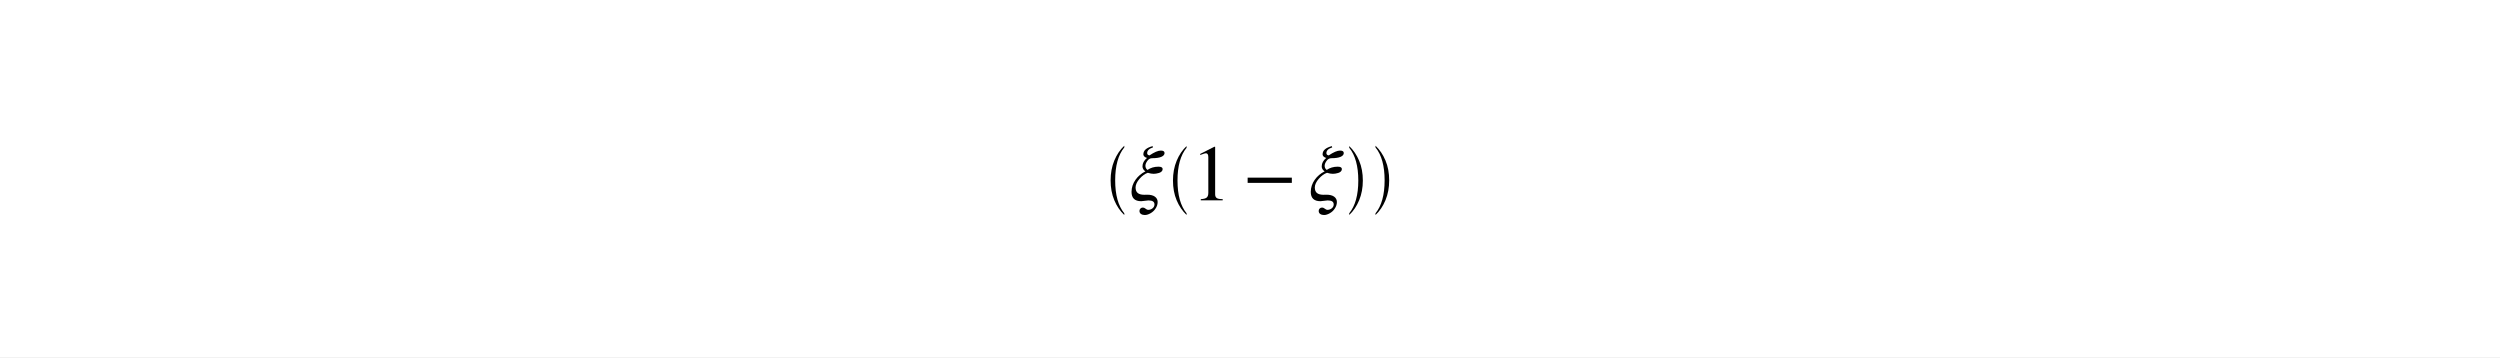
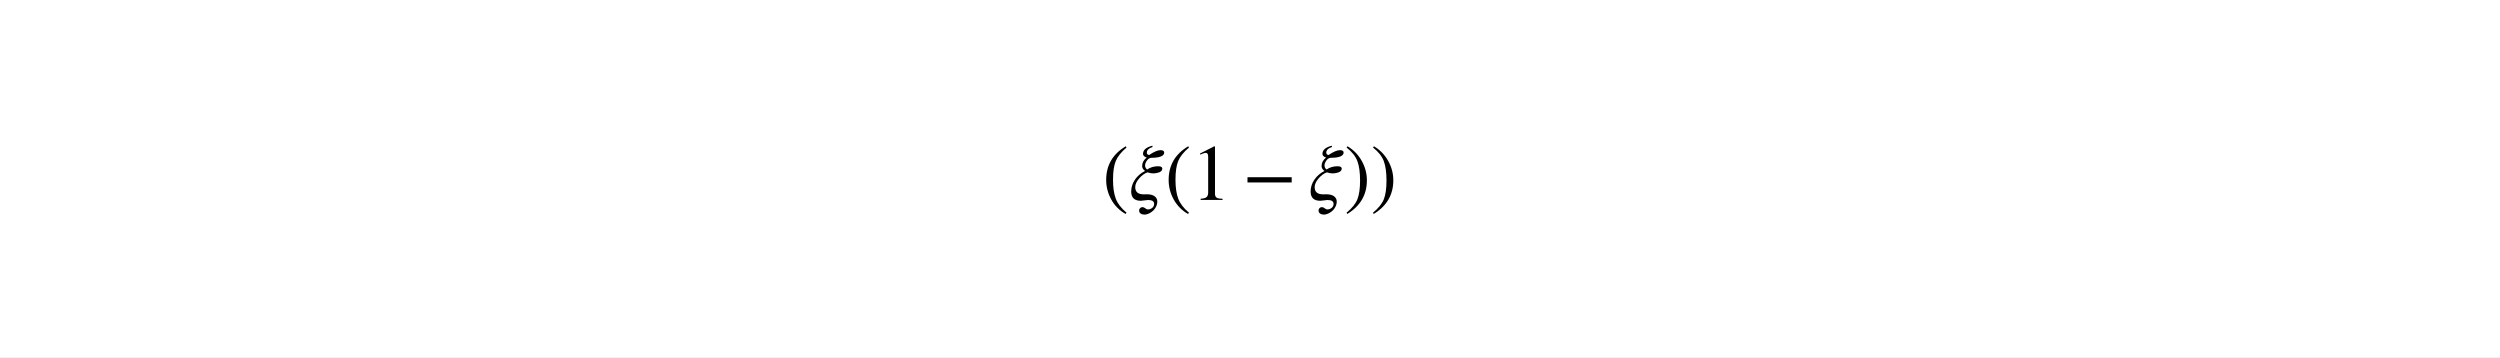
<svg xmlns="http://www.w3.org/2000/svg" xmlns:xlink="http://www.w3.org/1999/xlink" height="54pt" version="1.1" viewBox="0 0 378 54" width="378pt">
  <defs>
    <style type="text/css">
*{stroke-linecap:butt;stroke-linejoin:round;}
  </style>
  </defs>
  <g id="figure_1">
    <g id="patch_1">
      <path d="M 0 54  L 378 54  L 378 0  L 0 0  z " style="fill:#ffffff;" />
    </g>
    <g id="text_1">
      <defs>
-         <path d="M 38.203 -13.406  L 38.203 -16.406  Q 27 -5.797 20.453 9.844  Q 13.906 25.5 13.906 45.094  Q 13.906 64.406 20.453 80.25  Q 27 96.094 38.203 106.594  L 38.203 103.594  Q 22 83.797 22 45.094  Q 22 6.406 38.203 -13.406  " id="STIXSizeOneSym-Regular-28" />
+         <path d="M 30.406 -16.094  L 29.203 -17.703  Q 17.594 -11.094 11.188 0.5  Q 4.797 12.094 4.797 25.203  Q 4.797 52.906 29.5 67.594  L 30.406 66  Q 20.203 57.297 16.797 48.844  Q 13.406 40.406 13.406 25.5  Q 13.406 10.703 16.906 1.5  Q 20.406 -7.703 30.406 -16.094  " id="STIXGeneral-Regular-28" />
        <path d="M 29.594 68.297  L 30 66.703  Q 22.703 64.297 22.703 59.5  Q 22.703 57.094 25.594 56.594  Q 34.703 62.703 39.906 62.703  Q 44.594 62.703 44.594 59.594  Q 44.594 56.594 40.641 54.844  Q 36.703 53.094 29 53.094  Q 25.297 53.094 22.891 49.688  Q 20.5 46.297 20.5 43.594  Q 20.5 40.203 23.094 38.297  Q 29 42.406 36.906 42.406  Q 42.203 42.406 42.203 39.406  Q 42.203 37.594 40.891 36.344  Q 39.594 35.094 37.594 34.5  Q 35.594 33.906 33.891 33.656  Q 32.203 33.406 30.703 33.406  Q 27.797 33.406 23.5 34.703  Q 18.094 32.906 13.141 27.203  Q 8.203 21.5 8.094 16.297  Q 8.094 11.406 10.844 9.203  Q 13.594 7 19 7  Q 19.703 7 21.094 7.047  Q 22.5 7.094 22.797 7.094  Q 29.094 7.094 32.5 4.594  Q 35.906 2.094 35.906 -2.094  Q 35.906 -6.594 33.094 -10.594  Q 30.906 -14 27 -16.25  Q 23.094 -18.5 19.703 -18.5  Q 16.906 -18.5 14.953 -17.203  Q 13 -15.906 13 -13.297  Q 13 -11.594 14.203 -10.344  Q 15.406 -9.094 17.297 -9.094  Q 18.906 -9.094 20.75 -10.547  Q 22.594 -12 23.797 -12  Q 27.094 -12 29.5 -10.047  Q 31.906 -8.094 31.906 -5.094  Q 31.906 -0.094 24.297 -0.094  Q 23 -0.094 19.844 -0.594  Q 16.703 -1.094 15.203 -1.094  Q 3 -1.094 3 10.703  Q 3.094 18.906 7.938 25.797  Q 12.797 32.703 20.5 36.5  Q 16.797 39 16.797 42.797  Q 16.797 48.703 22.594 53.5  Q 21.297 53.5 19.594 54.844  Q 17.906 56.203 17.906 58  Q 17.906 65.297 29.594 68.297  " id="STIXGeneral-Italic-3be" />
        <path d="M 39.406 0  L 11.797 0  L 11.797 1.5  Q 17.297 1.797 19.297 3.547  Q 21.297 5.297 21.297 9.5  L 21.297 54.406  Q 21.297 59.297 18.297 59.297  Q 16.906 59.297 13.797 58.094  L 11.094 57.094  L 11.094 58.5  L 29 67.594  L 29.906 67.297  L 29.906 7.594  Q 29.906 4.297 31.906 2.891  Q 33.906 1.5 39.406 1.5  z " id="STIXGeneral-Regular-31" />
-         <path d="M 8.594 103.594  L 8.594 106.594  Q 19.797 96 26.344 80.344  Q 32.906 64.703 32.906 45.094  Q 32.906 25.797 26.344 9.938  Q 19.797 -5.906 8.594 -16.406  L 8.594 -13.406  Q 24.797 6.406 24.797 45.094  Q 24.797 83.797 8.594 103.594  " id="STIXSizeOneSym-Regular-29" />
        <path d="M 62.094 22  L 6.406 22  L 6.406 28.594  L 62.094 28.594  z " id="STIXGeneral-Regular-2212" />
+         <path d="M 2.906 66  L 4.094 67.594  Q 15.5 60.797 22 49.188  Q 28.5 37.594 28.5 24.703  Q 28.5 -2.594 3.797 -17.703  L 2.906 -16.094  Q 13.203 -7.594 16.547 0.844  Q 19.906 9.297 19.906 24.406  Q 19.906 39.594 16.547 48.75  Q 13.203 57.906 2.906 66  " id="STIXGeneral-Regular-29" />
      </defs>
-       <g transform="translate(166.74 30.31125)scale(0.12 -0.12)">
-         <use transform="translate(0 -6.6875)scale(0.709985)" xlink:href="#STIXSizeOneSym-Regular-28" />
-         <use transform="translate(33.228 0.171875)" xlink:href="#STIXGeneral-Italic-3be" />
-         <use transform="translate(78.62799 -6.6875)scale(0.705666)" xlink:href="#STIXSizeOneSym-Regular-28" />
-         <use transform="translate(111.6805 0.171875)" xlink:href="#STIXGeneral-Regular-31" />
-         <use transform="translate(176.1205 0.171875)" xlink:href="#STIXGeneral-Regular-2212" />
-         <use transform="translate(259.0604 0.171875)" xlink:href="#STIXGeneral-Italic-3be" />
-         <use transform="translate(304.4604 -6.6875)scale(0.705666)" xlink:href="#STIXSizeOneSym-Regular-29" />
-         <use transform="translate(337.5129 -6.6875)scale(0.709985)" xlink:href="#STIXSizeOneSym-Regular-29" />
+       <g transform="translate(166.68 30.31125)scale(0.12 -0.12)">
+         <use transform="translate(0 0.703125)" xlink:href="#STIXGeneral-Regular-28" />
+         <use transform="translate(33.29999 0.703125)" xlink:href="#STIXGeneral-Italic-3be" />
+         <use transform="translate(78.69998 0.703125)" xlink:href="#STIXGeneral-Regular-28" />
+         <use transform="translate(112 0.703125)" xlink:href="#STIXGeneral-Regular-31" />
+         <use transform="translate(176.44 0.703125)" xlink:href="#STIXGeneral-Regular-2212" />
+         <use transform="translate(259.3799 0.703125)" xlink:href="#STIXGeneral-Italic-3be" />
+         <use transform="translate(304.7799 0.703125)" xlink:href="#STIXGeneral-Regular-29" />
+         <use transform="translate(338.0799 0.703125)" xlink:href="#STIXGeneral-Regular-29" />
      </g>
    </g>
  </g>
</svg>
